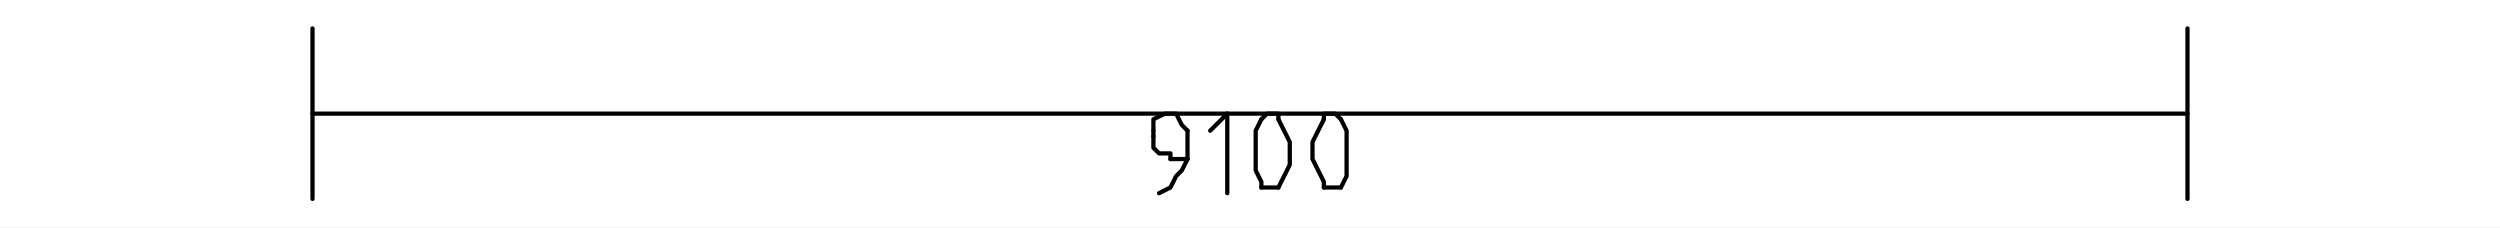
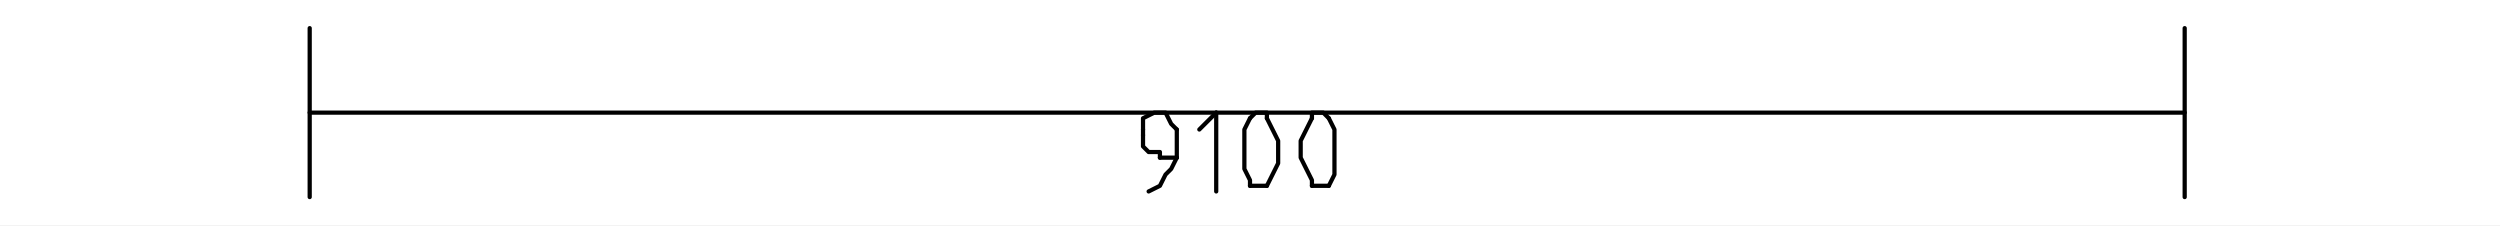
- <svg xmlns="http://www.w3.org/2000/svg" width="155.222mm" height="14.111mm" viewBox="0 0 440 40" version="1.2" baseProfile="tiny">
+ <svg xmlns="http://www.w3.org/2000/svg" width="156.633mm" height="14.111mm" viewBox="0 0 444 40" version="1.2" baseProfile="tiny">
  <defs>
</defs>
  <g fill="none" stroke="black" stroke-width="1" fill-rule="evenodd" stroke-linecap="square" stroke-linejoin="bevel">
    <g fill="#ffffff" fill-opacity="1" stroke="none" transform="matrix(1,0,0,1,0,0)" font-family="Open Sans" font-size="10" font-weight="400" font-style="normal">
-       <path vector-effect="non-scaling-stroke" fill-rule="evenodd" d="M0,0 L440,0 L440,40 L0,40 L0,0" />
+       <path vector-effect="non-scaling-stroke" fill-rule="evenodd" d="M0,0 L444,0 L444,40 L0,40 L0,0" />
    </g>
    <g fill="none" stroke="#000000" stroke-opacity="1" stroke-width="1" stroke-linecap="round" stroke-linejoin="round" transform="matrix(1,0,0,1,0,0)" font-family="Open Sans" font-size="10" font-weight="400" font-style="normal">
      <polyline fill="none" vector-effect="non-scaling-stroke" points="55,5 55,35 " />
-       <polyline fill="none" vector-effect="non-scaling-stroke" points="385,5 385,35 " />
-       <polyline fill="none" vector-effect="non-scaling-stroke" points="55,20 385,20 " />
      <polyline fill="none" vector-effect="non-scaling-stroke" points="209,28 206,28 " />
      <polyline fill="none" vector-effect="non-scaling-stroke" points="203,24 203,26 204,27 206,27 206,28 " />
      <polyline fill="none" vector-effect="non-scaling-stroke" points="203,24 203,23 " />
      <polyline fill="none" vector-effect="non-scaling-stroke" points="209,23 208,22 207,20 206,20 205,20 203,21 203,23 " />
      <polyline fill="none" vector-effect="non-scaling-stroke" points="209,23 209,28 " />
      <polyline fill="none" vector-effect="non-scaling-stroke" points="204,34 206,33 207,31 208,30 209,28 " />
      <polyline fill="none" vector-effect="non-scaling-stroke" points="213,23 216,20 " />
      <polyline fill="none" vector-effect="non-scaling-stroke" points="216,20 216,34 " />
      <polyline fill="none" vector-effect="non-scaling-stroke" points="225,21 225,20 224,20 223,20 222,21 " />
      <polyline fill="none" vector-effect="non-scaling-stroke" points="222,21 221,23 221,25 221,27 221,28 221,30 222,32 222,33 " />
      <polyline fill="none" vector-effect="non-scaling-stroke" points="222,33 223,33 224,33 225,33 " />
      <polyline fill="none" vector-effect="non-scaling-stroke" points="225,33 226,31 227,29 227,27 227,25 226,23 225,21 " />
      <polyline fill="none" vector-effect="non-scaling-stroke" points="236,21 235,20 234,20 233,20 233,21 " />
      <polyline fill="none" vector-effect="non-scaling-stroke" points="233,21 232,23 231,25 231,27 231,28 232,30 233,32 233,33 " />
      <polyline fill="none" vector-effect="non-scaling-stroke" points="233,33 233,33 234,33 235,33 236,33 " />
      <polyline fill="none" vector-effect="non-scaling-stroke" points="236,33 237,31 237,29 237,27 237,25 237,23 236,21 " />
+       <polyline fill="none" vector-effect="non-scaling-stroke" points="55,20 388,20 " />
+       <polyline fill="none" vector-effect="non-scaling-stroke" points="388,5 388,35 " />
    </g>
  </g>
</svg>
